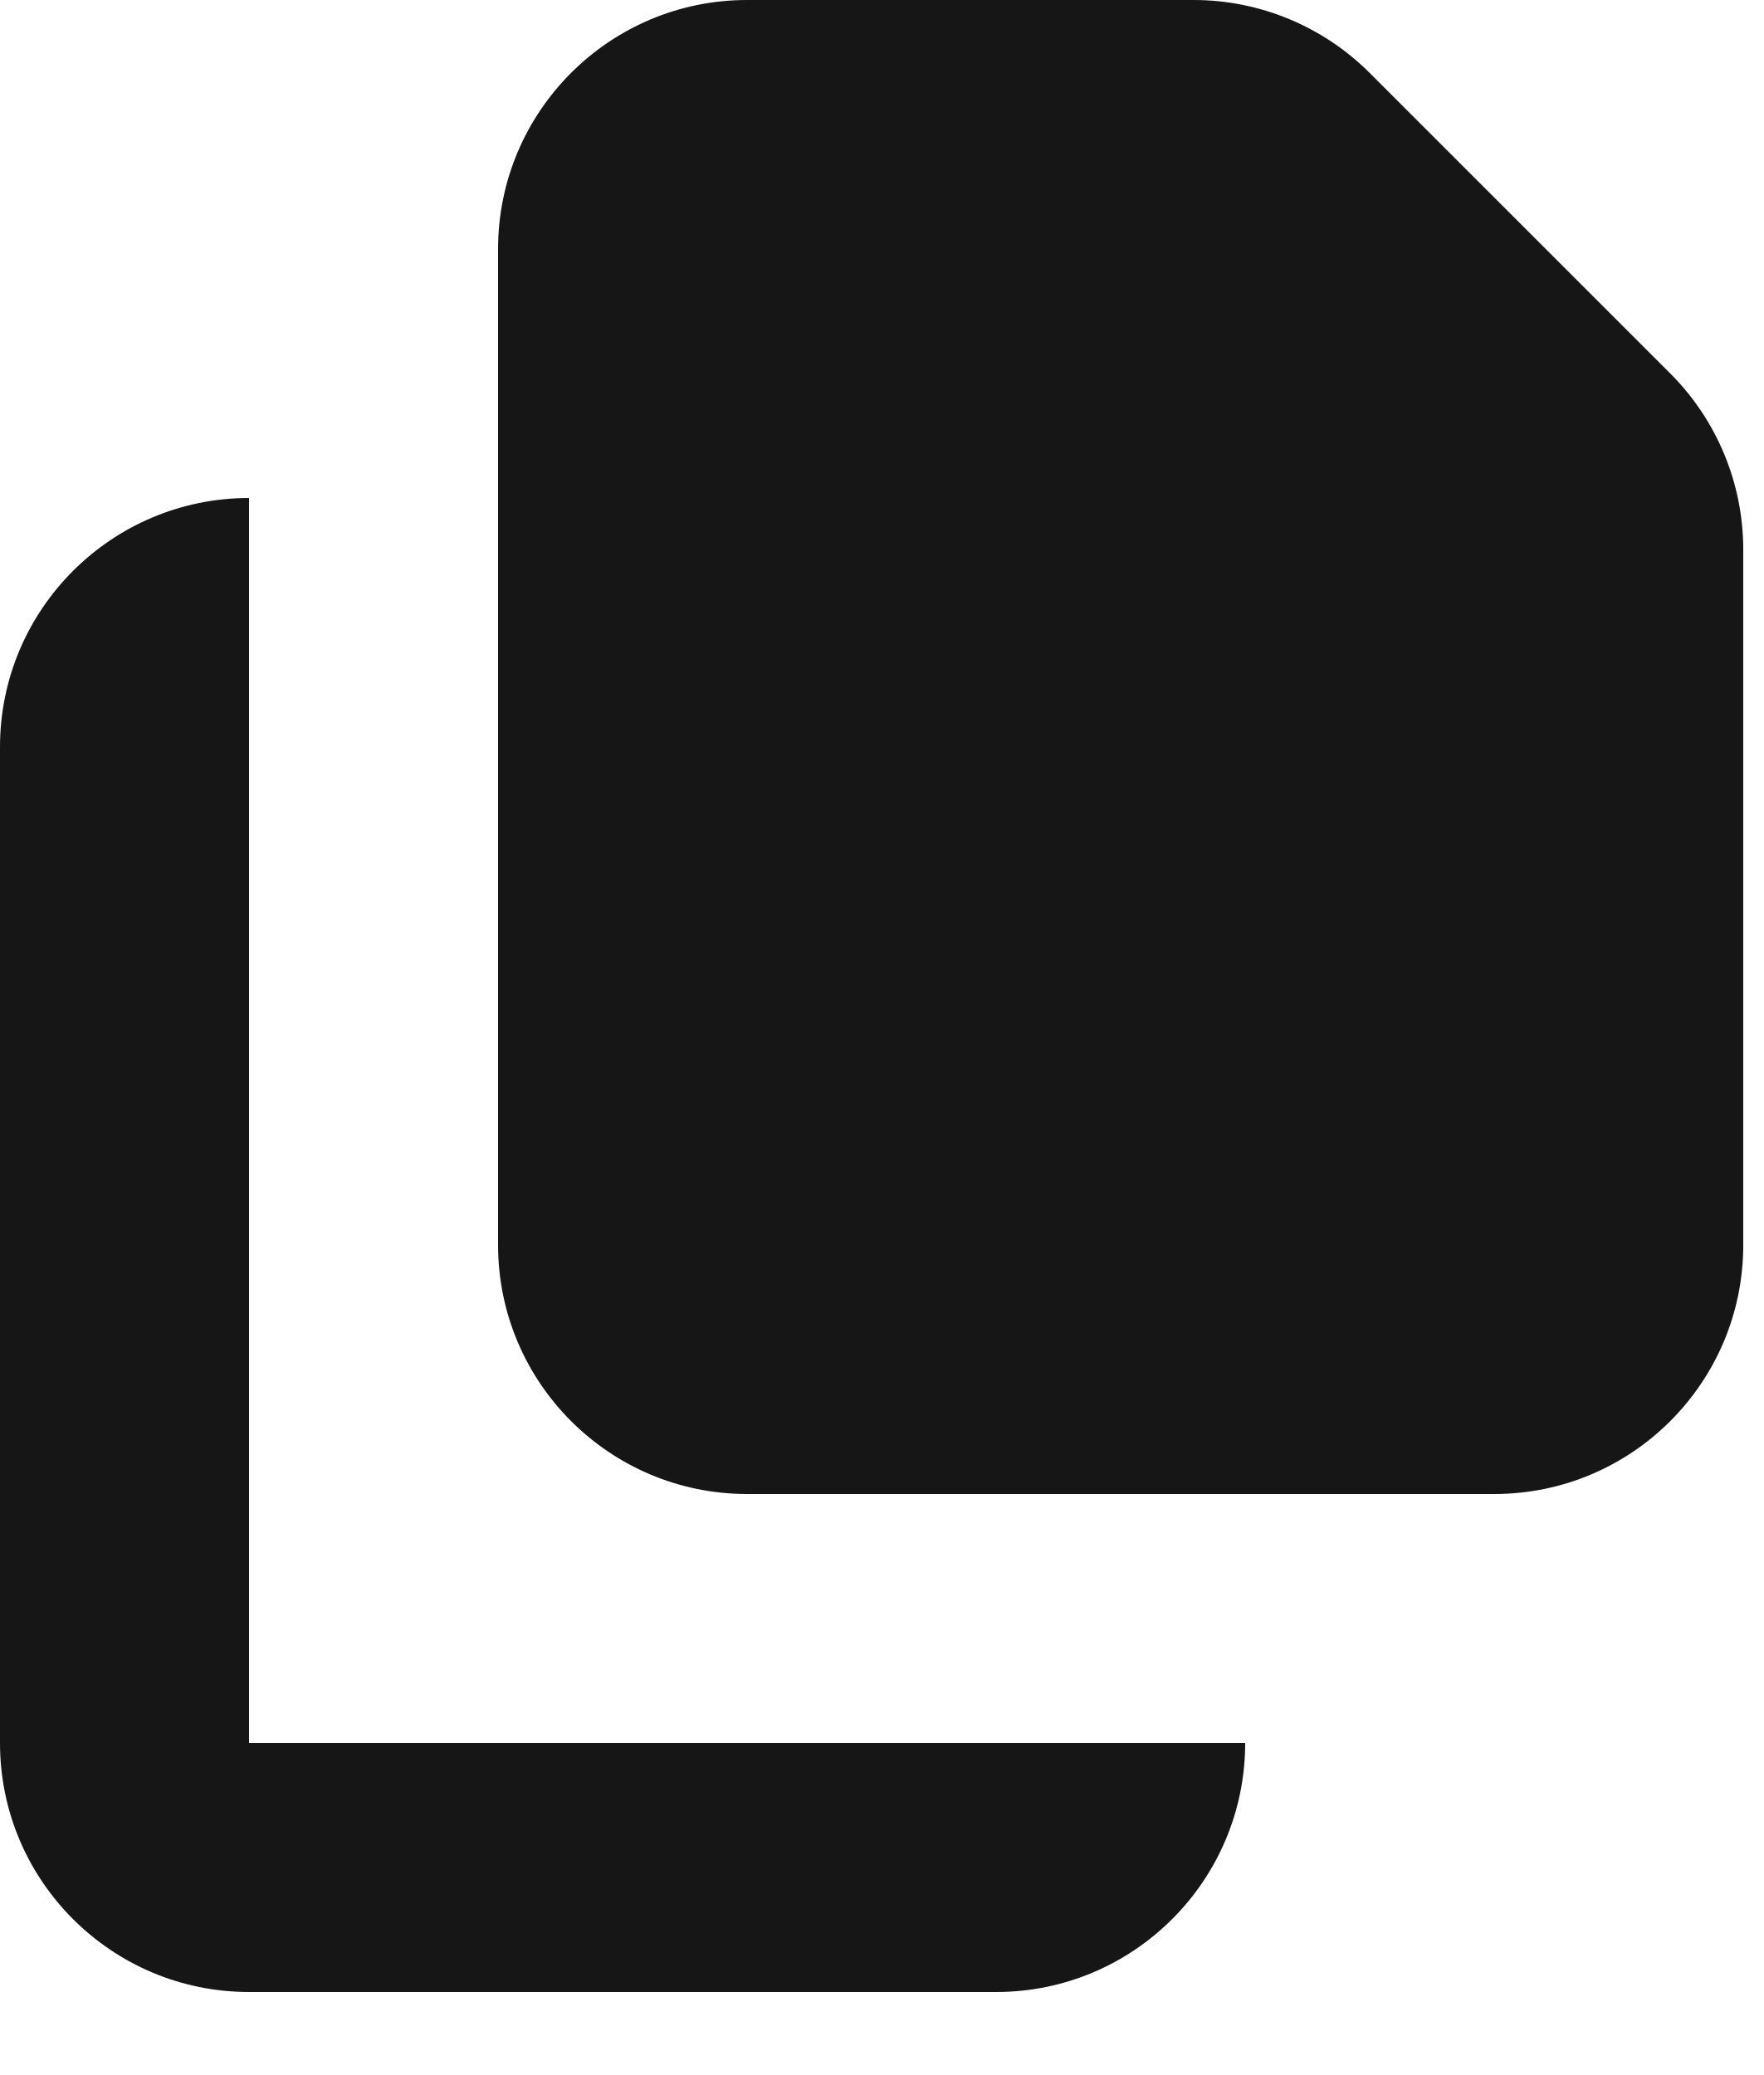
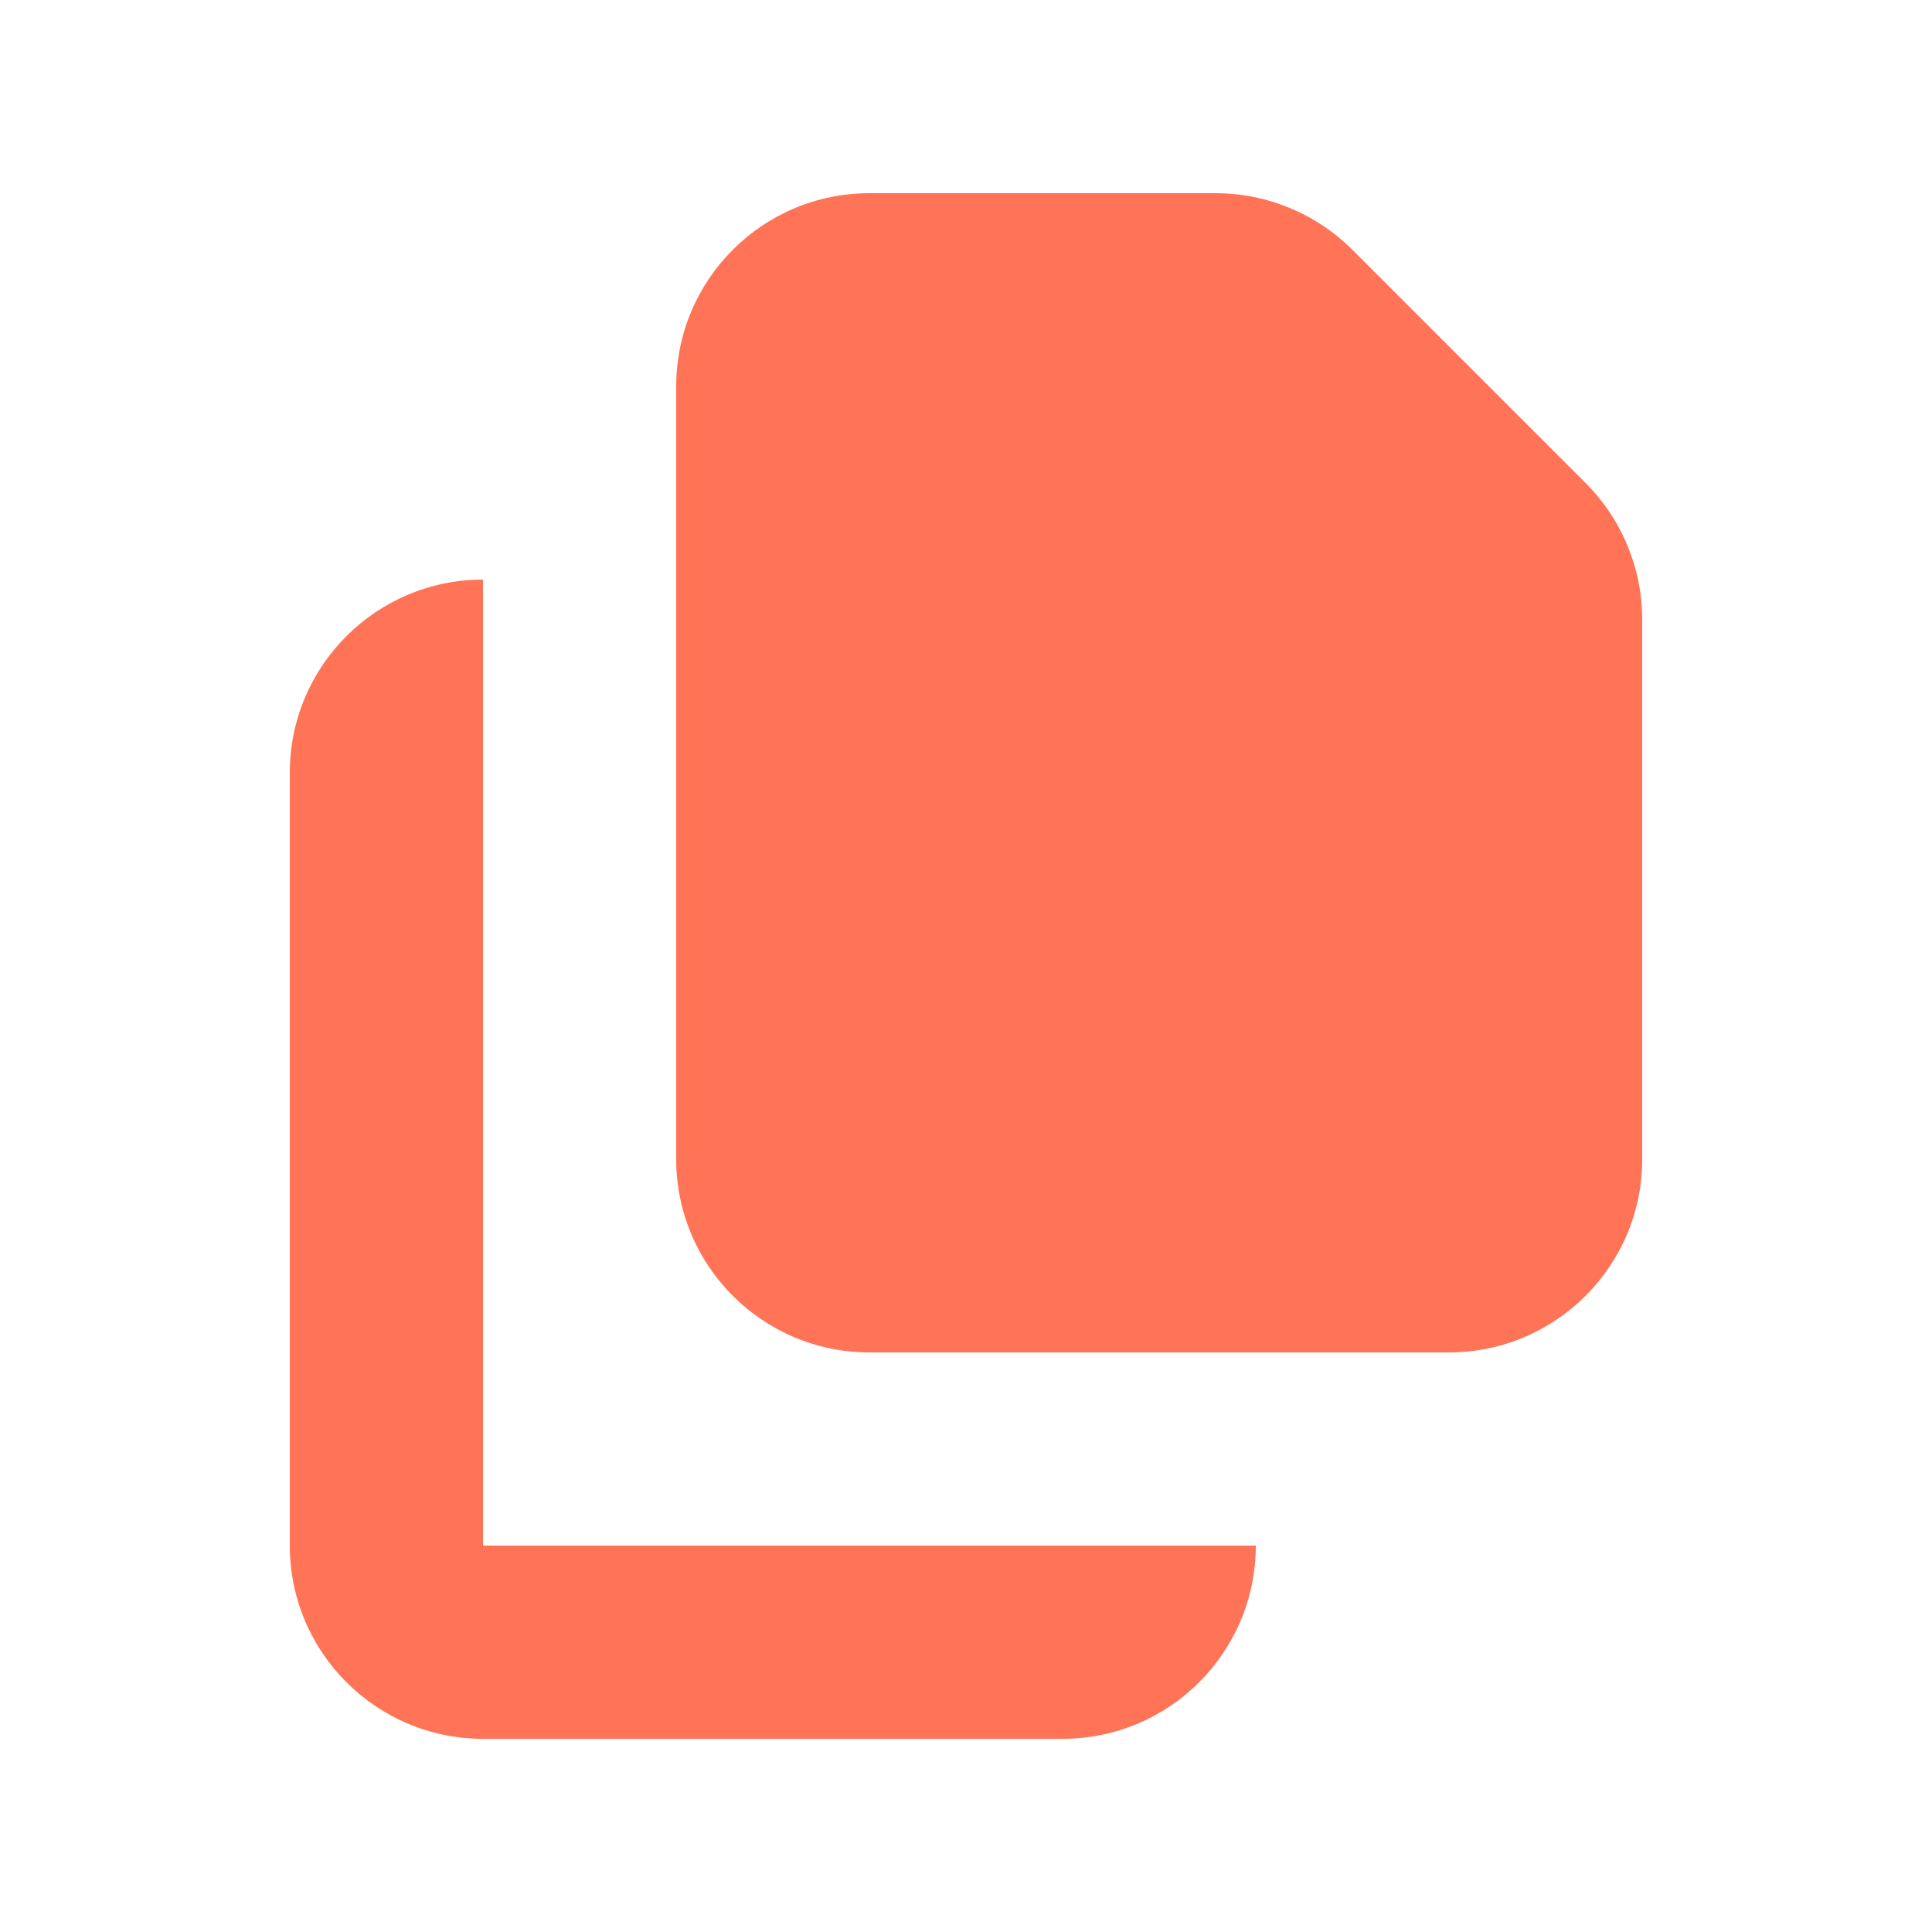
- <svg xmlns="http://www.w3.org/2000/svg" width="17" height="20" viewBox="0 0 17 20" fill="none">
-   <path d="M7.2 0C5.875 0 4.8 1.075 4.8 2.4V12C4.8 13.325 5.875 14.4 7.2 14.4H14.4C15.726 14.4 16.8 13.325 16.8 12V5.297C16.8 4.661 16.547 4.05 16.097 3.6L13.2 0.703C12.75 0.253 12.139 0 11.503 0H7.2Z" fill="#161616" />
-   <path d="M0 7.2C0 5.875 1.075 4.8 2.4 4.8V16.8H12C12 18.125 10.925 19.2 9.6 19.2H2.4C1.075 19.2 0 18.125 0 16.8V7.2Z" fill="#161616" />
+ <svg xmlns="http://www.w3.org/2000/svg" width="24" height="24" viewBox="0 0 24 24" fill="none">
+   <path d="M10.8 2.4C9.474 2.4 8.4 3.474 8.4 4.8V14.4C8.4 15.725 9.474 16.8 10.8 16.8H18C19.325 16.8 20.4 15.725 20.4 14.4V7.697C20.4 7.06 20.147 6.45 19.697 6L16.8 3.103C16.349 2.653 15.739 2.4 15.103 2.4H10.8Z" fill="#FF7457" />
+   <path d="M3.6 9.6C3.6 8.274 4.674 7.2 6 7.2V19.2H15.6C15.6 20.525 14.525 21.6 13.2 21.6H6C4.674 21.6 3.6 20.525 3.6 19.2V9.6Z" fill="#FF7457" />
</svg>
